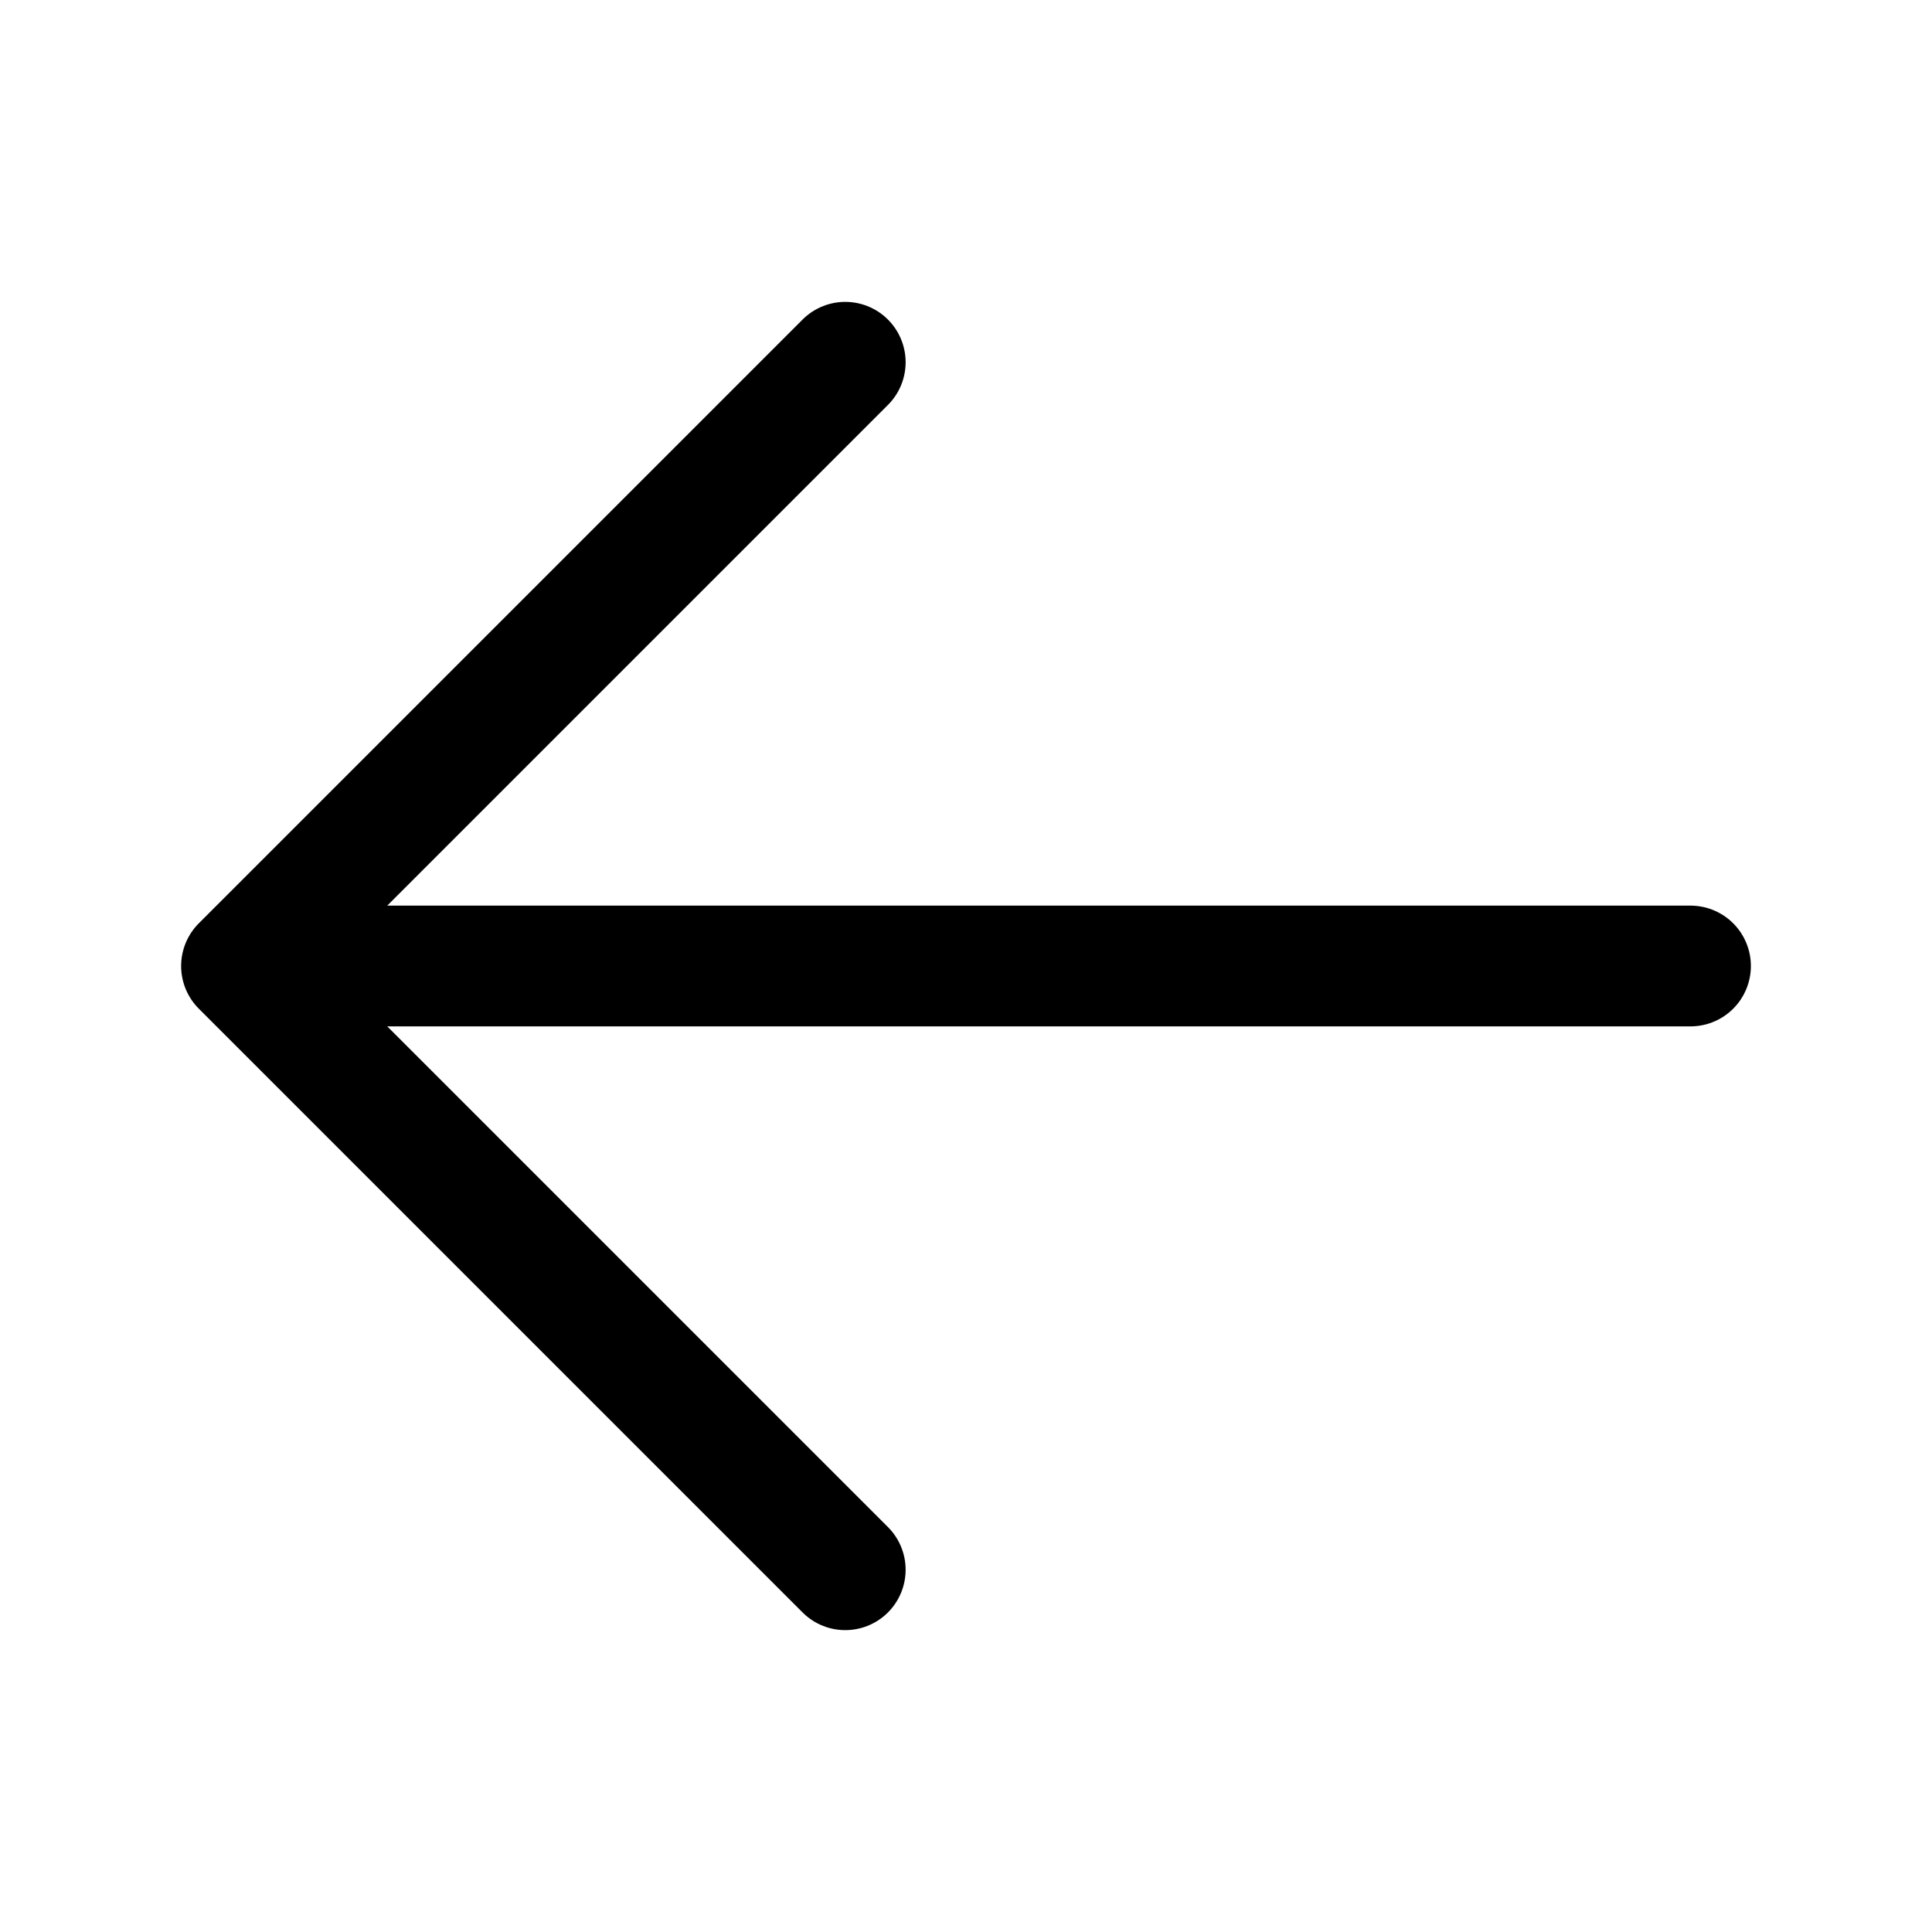
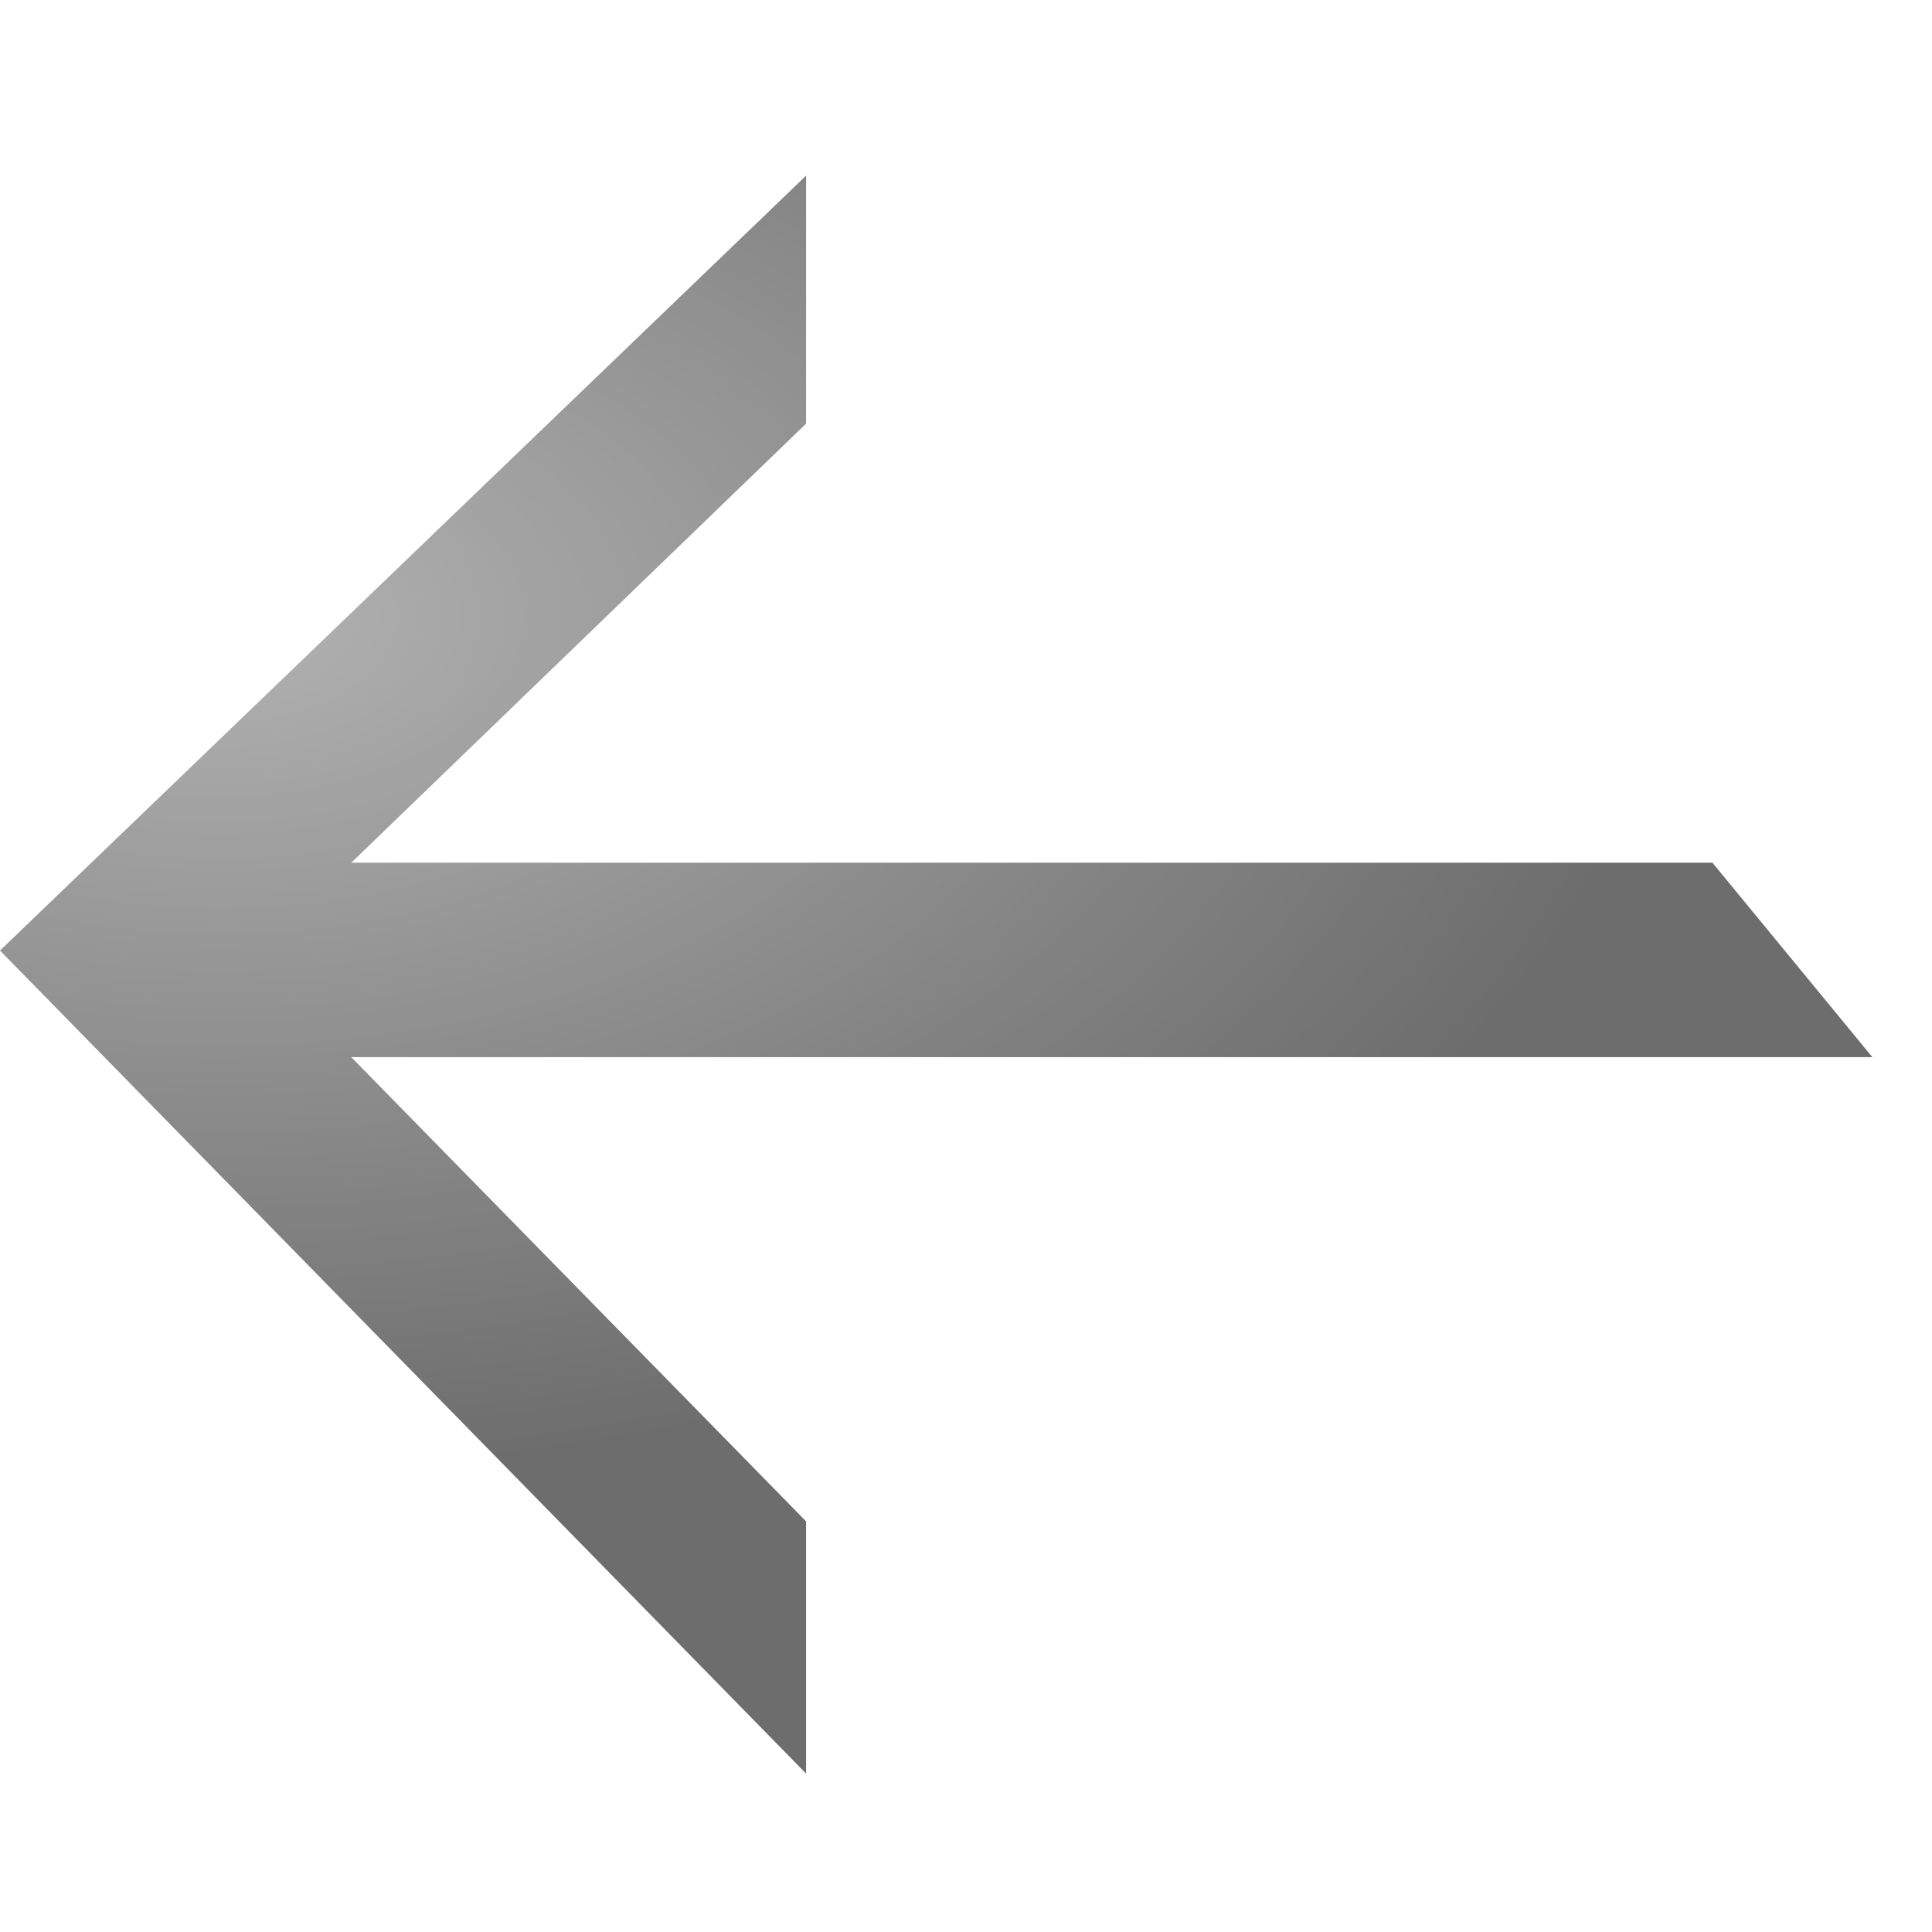
- <svg xmlns="http://www.w3.org/2000/svg" fill="none" viewBox="0 0 24 24" stroke-width="1.5" stroke="currentColor" class="size-6">
-   <path stroke-linecap="round" stroke-linejoin="round" d="M10.5 19.5 3 12m0 0 7.5-7.5M3 12h18" />
+ <svg xmlns="http://www.w3.org/2000/svg" width="22" height="22" viewBox="0 0 22 22" fill="none">
+   <path d="M19.5 9.824L21.321 12.038H4L9.179 17.324V20.196L0 10.824L9.179 2L9.179 4.824L4 9.824H19.5Z" fill="url(#paint0_radial_46_270)" />
+   <defs>
+     <radialGradient id="paint0_radial_46_270" cx="0" cy="0" r="1" gradientUnits="userSpaceOnUse" gradientTransform="translate(2.5 7) scale(16.5 9.81498)">
+       <stop stop-color="#B2B2B2" />
+       <stop offset="1" stop-color="#6D6D6D" />
+     </radialGradient>
+   </defs>
</svg>
